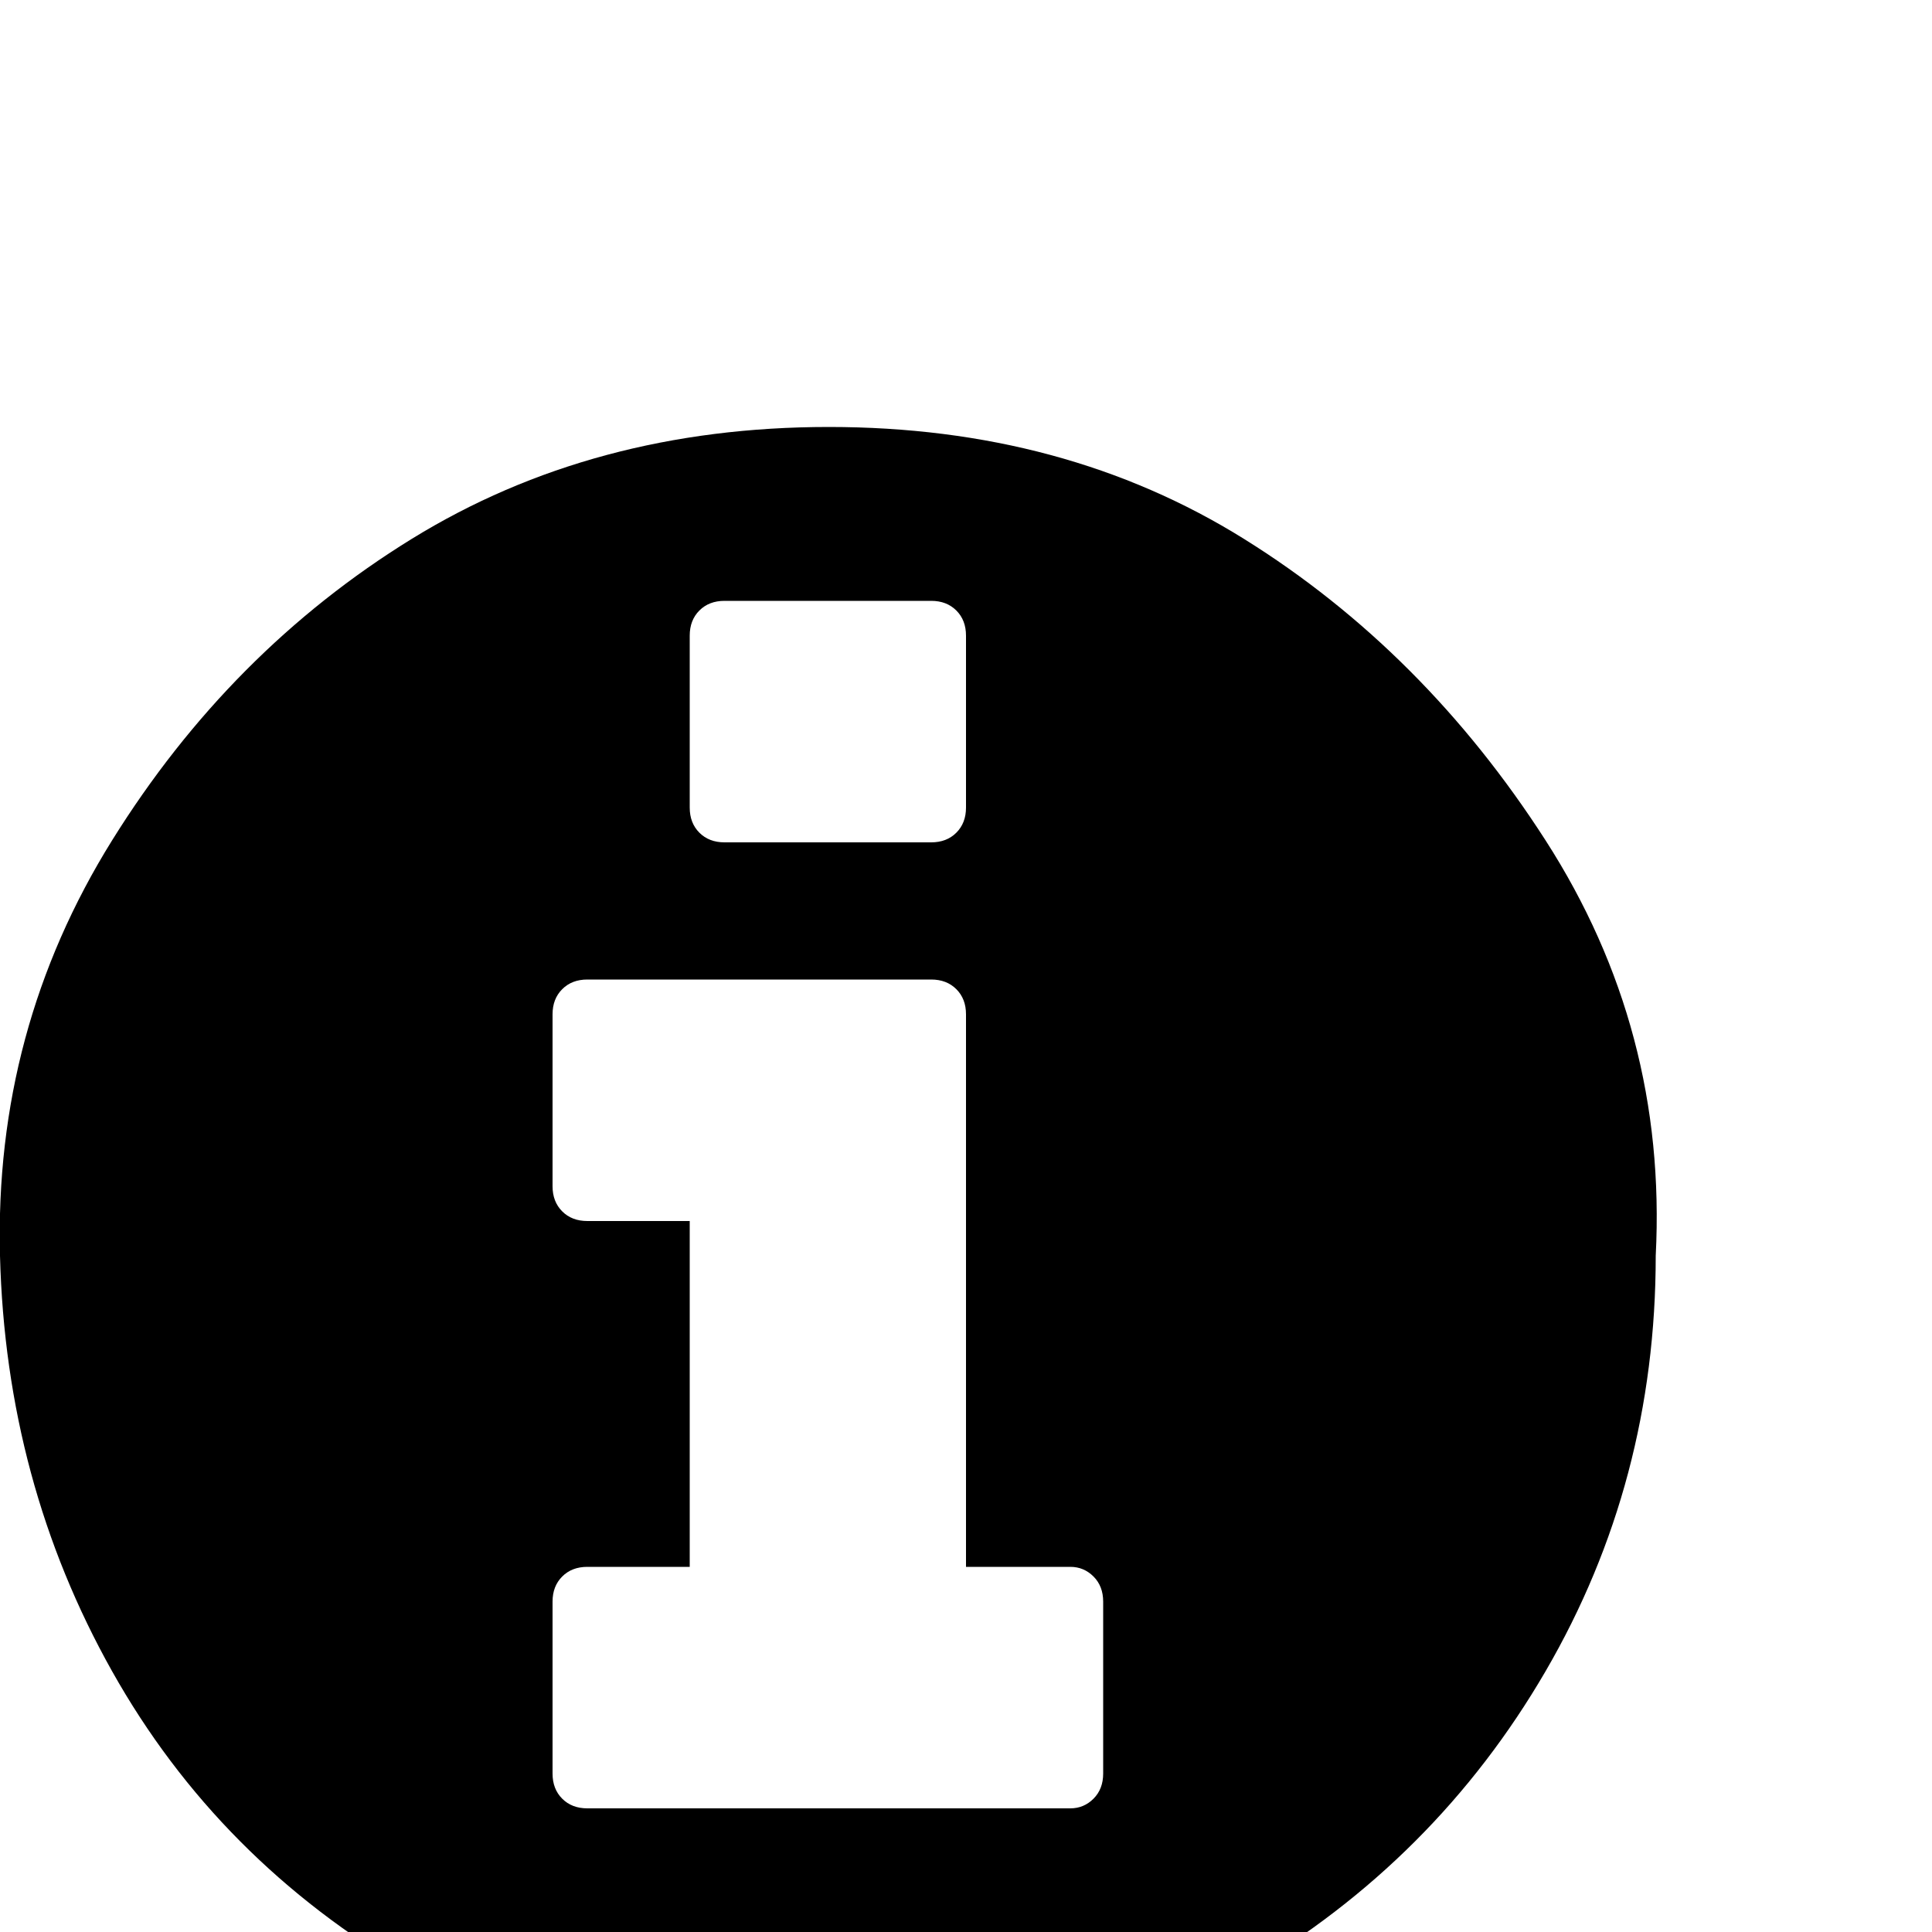
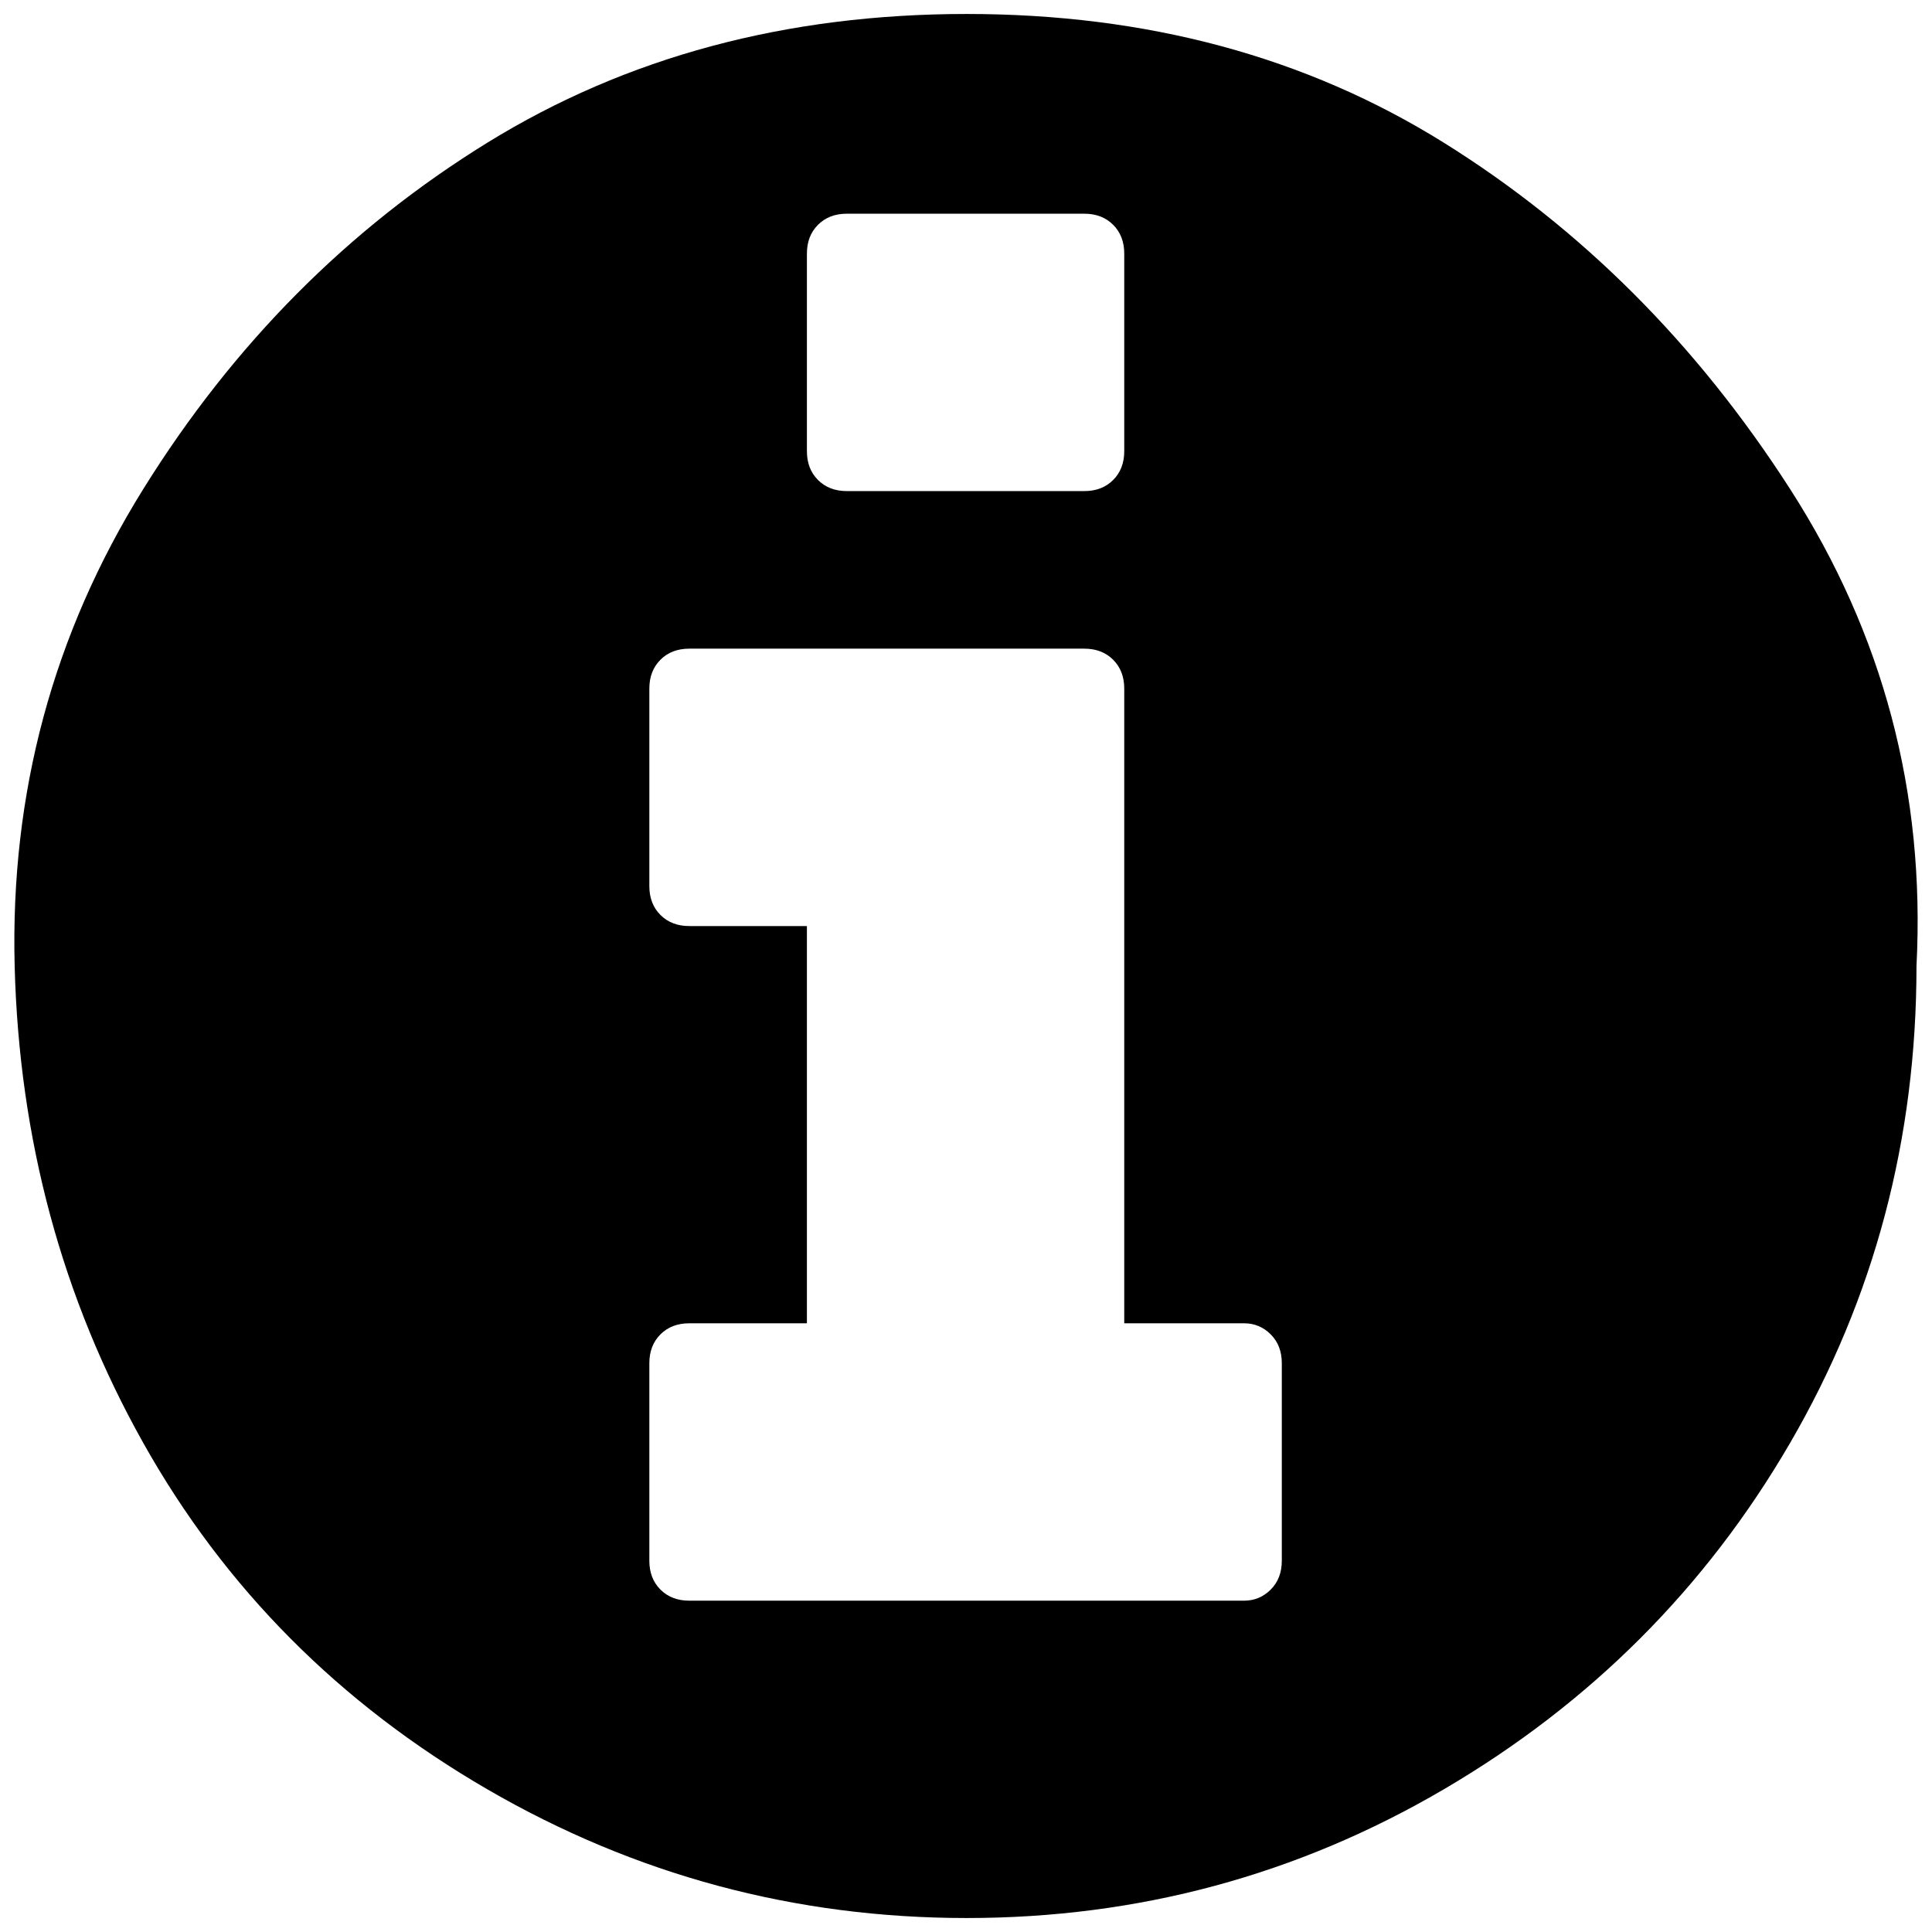
- <svg xmlns="http://www.w3.org/2000/svg" viewBox="0 -1000 1000 1000">
-   <path fill="#000000" d="M571 -82V-171Q571 -179 566 -184Q561 -189 554 -189H500V-475Q500 -483 495 -488Q490 -493 482 -493H304Q296 -493 291 -488Q286 -483 286 -475V-386Q286 -378 291 -373Q296 -368 304 -368H357V-189H304Q296 -189 291 -184Q286 -179 286 -171V-82Q286 -74 291 -69Q296 -64 304 -64H554Q561 -64 566 -69Q571 -74 571 -82ZM500 -582V-671Q500 -679 495 -684Q490 -689 482 -689H375Q367 -689 362 -684Q357 -679 357 -671V-582Q357 -574 362 -569Q367 -564 375 -564H482Q490 -564 495 -569Q500 -574 500 -582ZM857 -350Q857 -233 800 -135Q743 -37 644 21Q545 79 429 79Q313 79 213 21Q113 -37 58 -135Q3 -233 0 -350Q-3 -467 58 -565Q119 -663 213 -721Q307 -779 429 -779Q551 -779 644 -721Q737 -663 800 -565Q863 -467 857 -350Z" />
+ <svg xmlns="http://www.w3.org/2000/svg" viewBox="0 -1000 1000 1000" version="1.1" id="svg7872">
+   <defs id="defs7876" />
+   <path d="M 663.463,-192.164 V -294.393 q 0,-9.189 -5.743,-14.932 -5.743,-5.743 -13.784,-5.743 h -62.027 v -328.512 q 0,-9.189 -5.743,-14.932 -5.743,-5.743 -14.932,-5.743 H 356.775 q -9.189,0 -14.932,5.743 -5.743,5.743 -5.743,14.932 v 102.229 q 0,9.189 5.743,14.932 5.743,5.743 14.932,5.743 h 60.878 v 205.607 h -60.878 q -9.189,0 -14.932,5.743 -5.743,5.743 -5.743,14.932 v 102.229 q 0,9.189 5.743,14.932 5.743,5.743 14.932,5.743 h 287.16 q 8.04,0 13.784,-5.743 5.743,-5.743 5.743,-14.932 z m -81.554,-574.321 v -102.229 q 0,-9.189 -5.743,-14.932 -5.743,-5.743 -14.932,-5.743 H 438.329 q -9.189,0 -14.932,5.743 -5.743,5.743 -5.743,14.932 v 102.229 q 0,9.189 5.743,14.932 5.743,5.743 14.932,5.743 h 122.905 q 9.189,0 14.932,-5.743 5.743,-5.743 5.743,-14.932 z M 991.974,-500 q 0,134.391 -65.473,246.958 Q 861.029,-140.475 747.313,-73.854 633.598,-7.233 500.355,-7.233 q -133.242,0 -248.107,-66.621 Q 137.385,-140.475 74.209,-253.042 11.034,-365.609 7.588,-500 4.142,-634.391 74.209,-746.958 q 70.067,-112.567 178.04,-179.188 107.972,-66.621 248.107,-66.621 140.134,0 246.958,66.621 106.824,66.621 179.188,179.188 Q 998.866,-634.391 991.974,-500 Z" id="path7870" style="fill:#000000;stroke-width:1.149" />
</svg>
